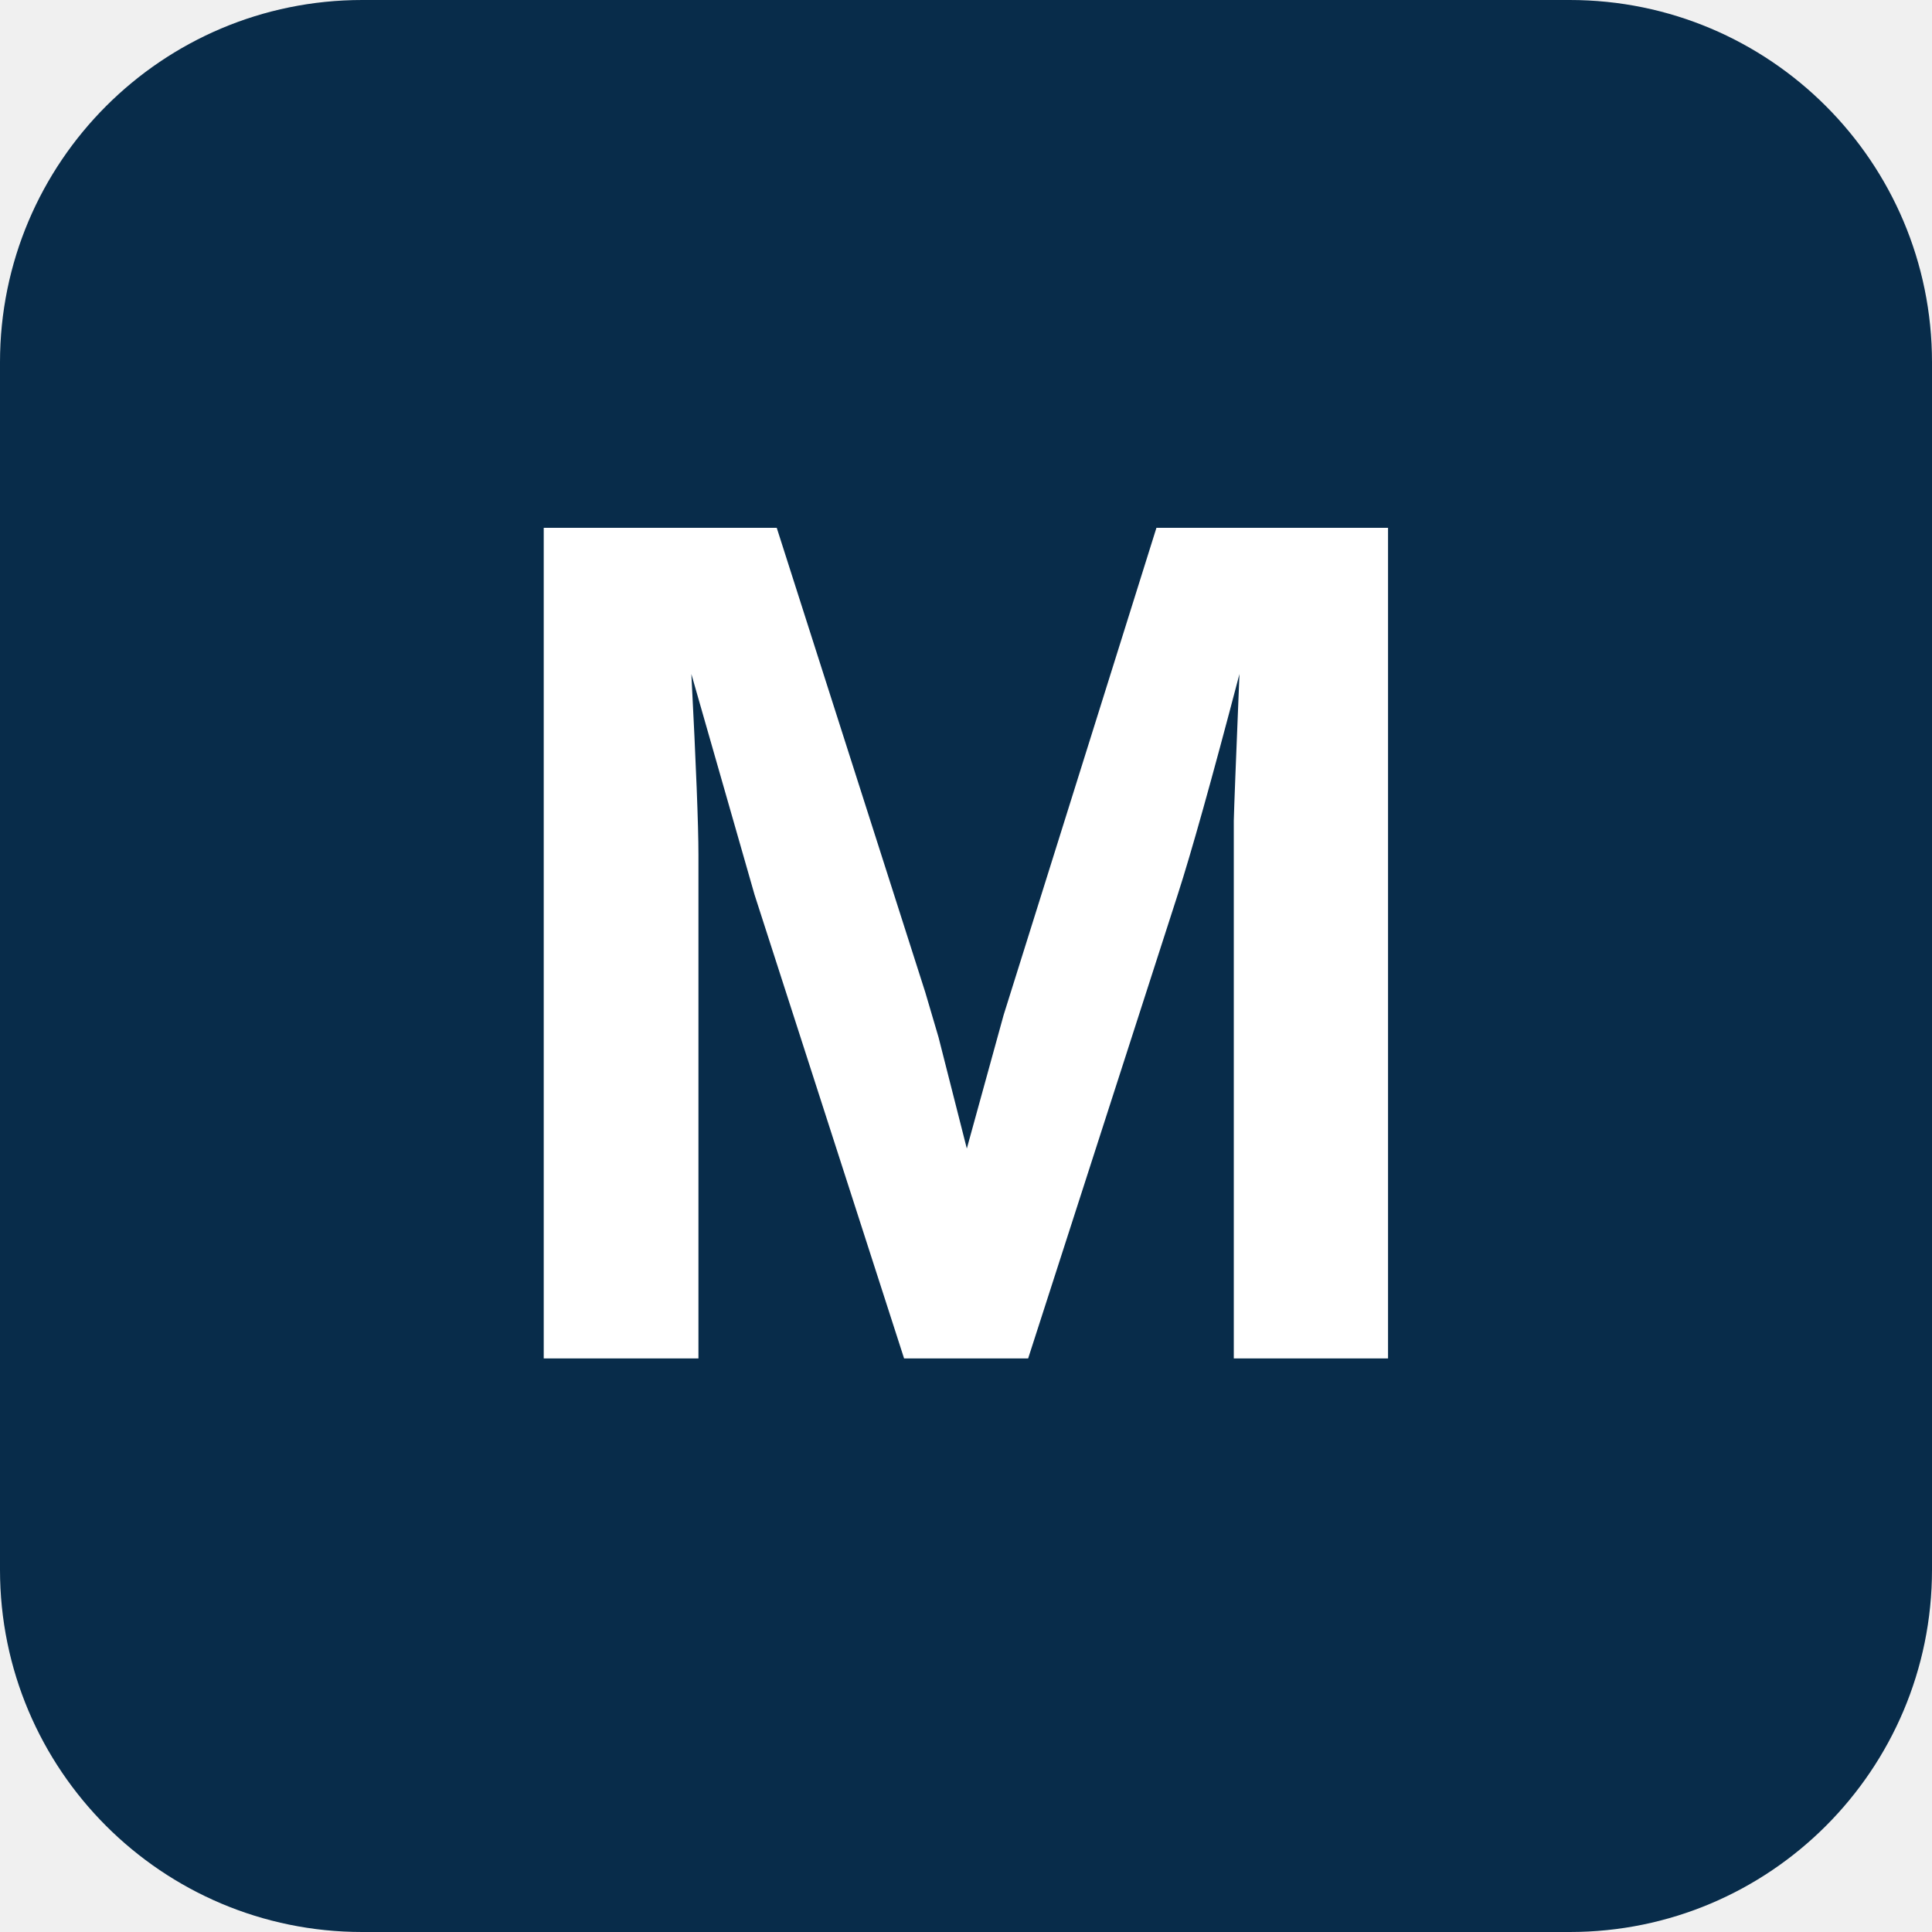
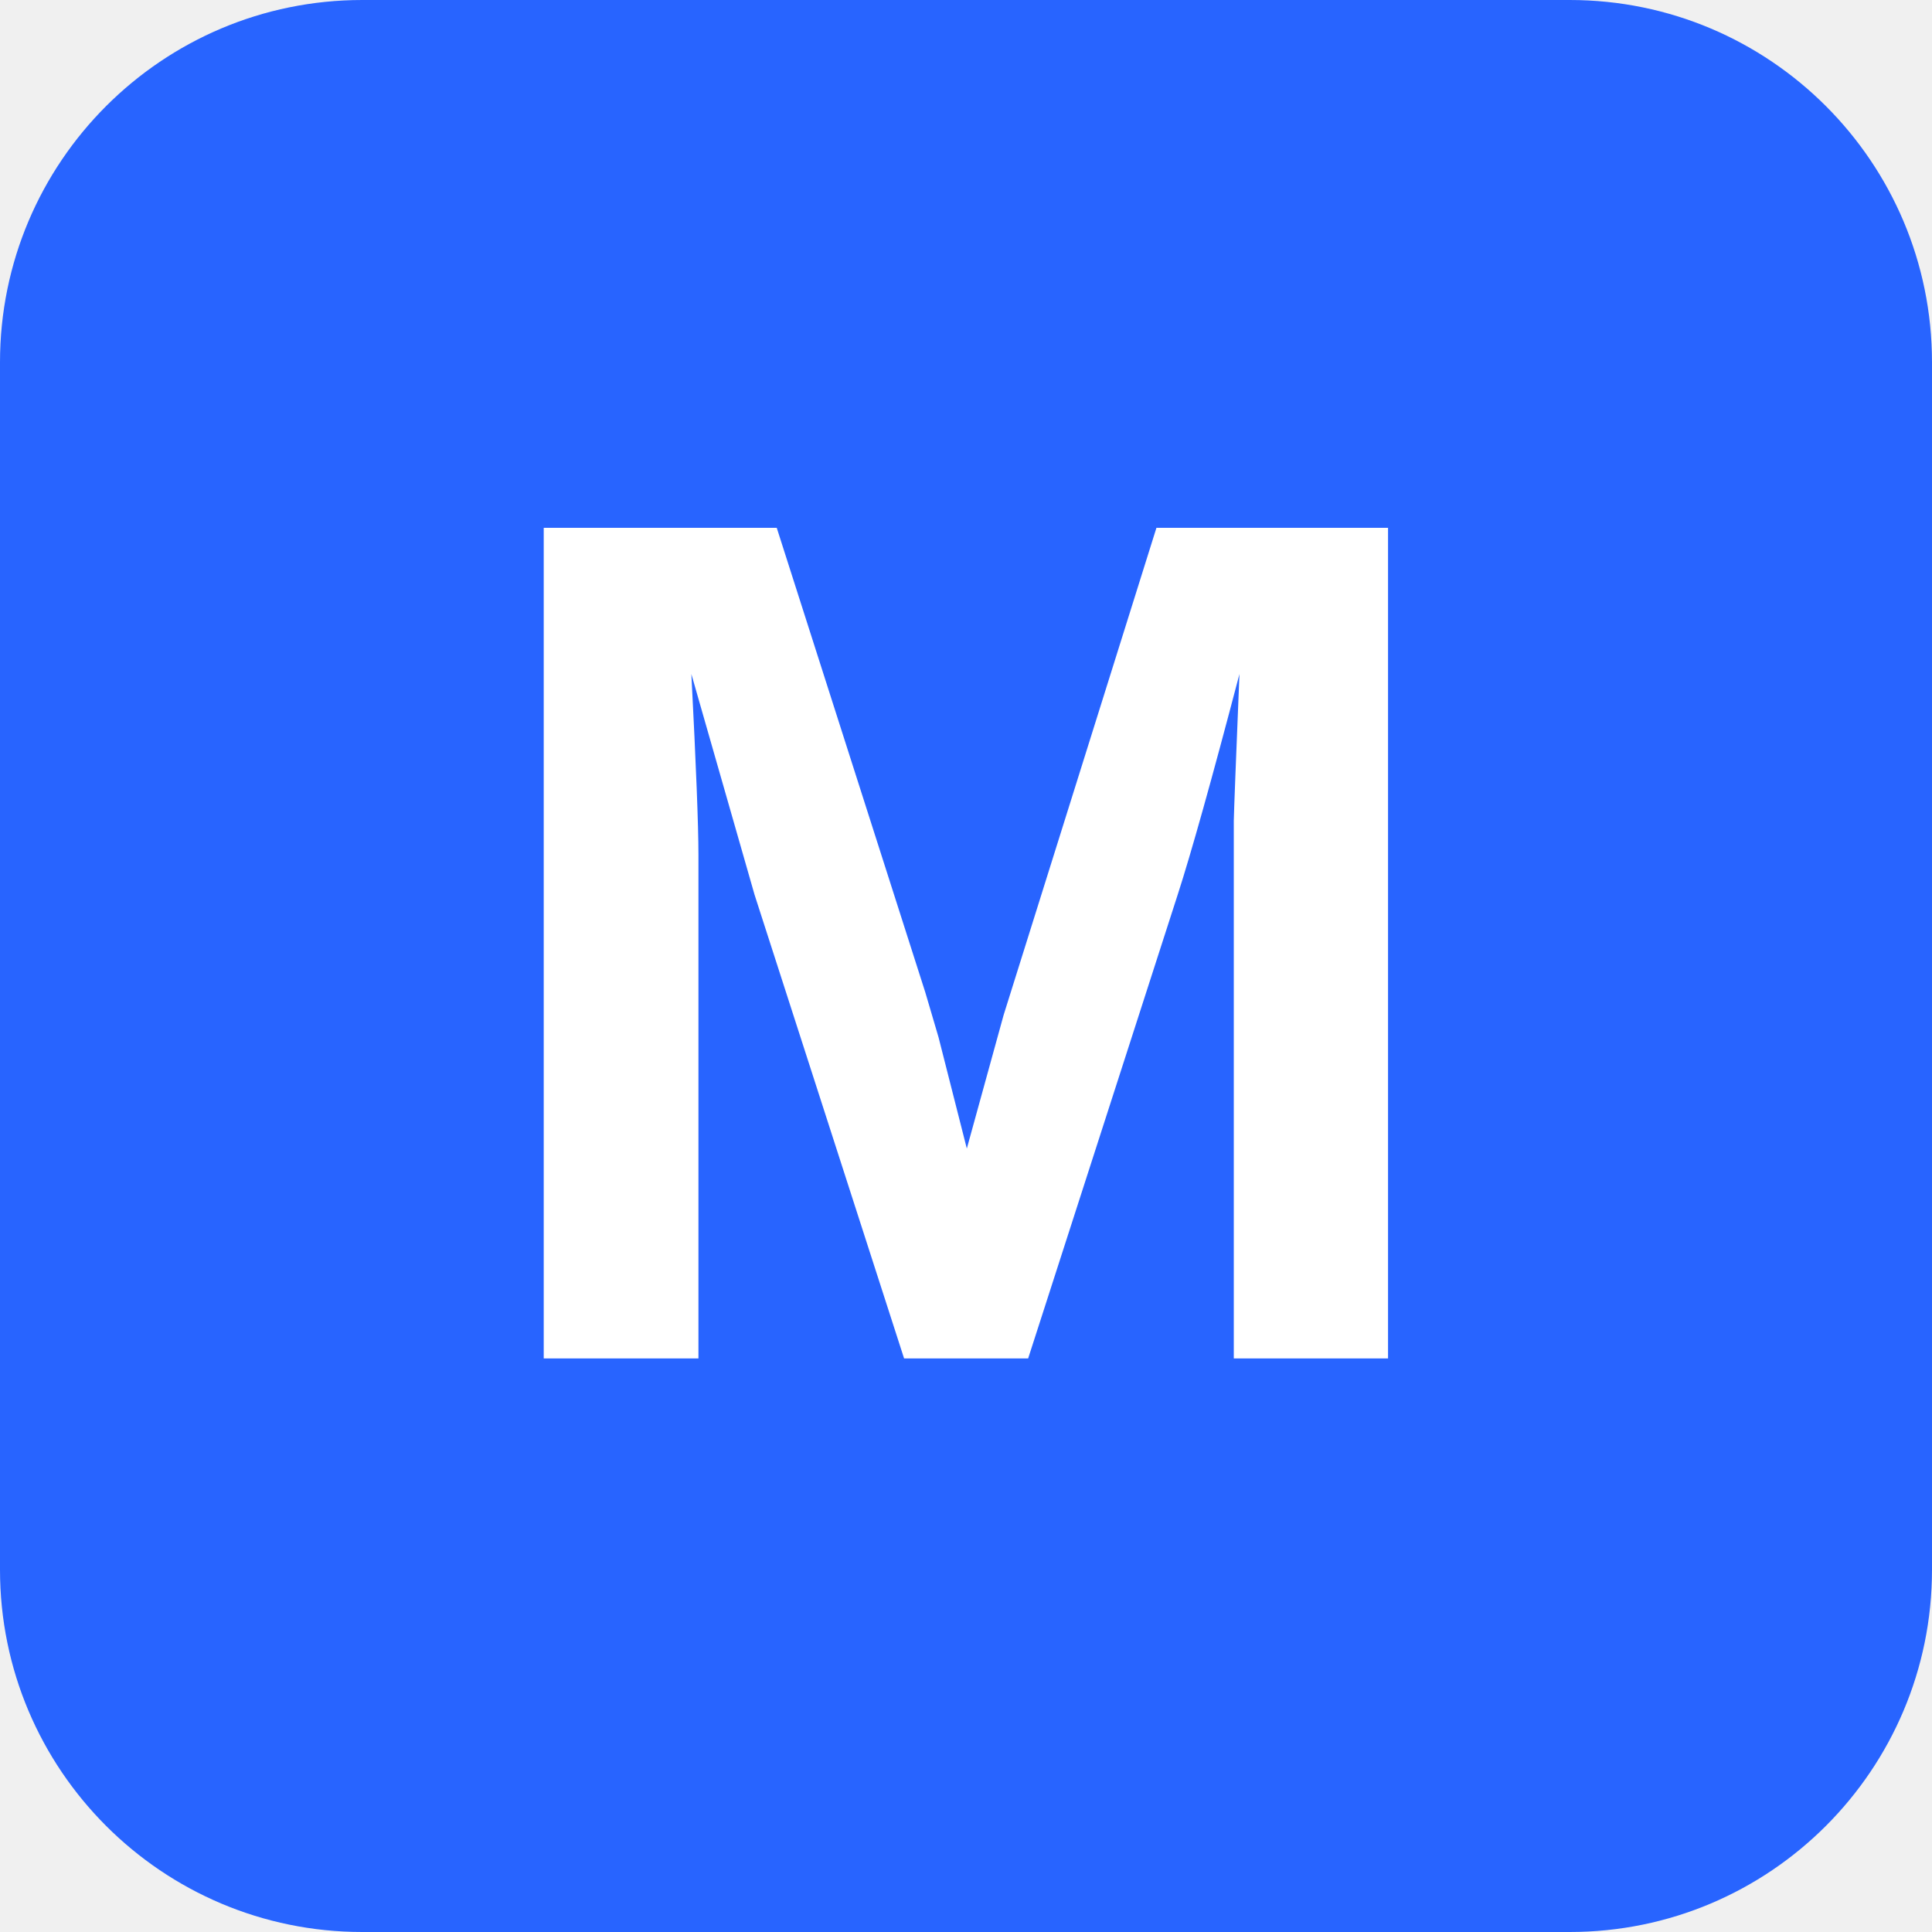
<svg xmlns="http://www.w3.org/2000/svg" viewBox="0 0 64 64">
-   <rect width="64" height="64" rx="12" fill="#082c4a" />
+   <rect width="64" height="64" rx="12" fill="#2864FF" />
  <text x="32" y="45" text-anchor="middle" font-family="Arial,sans-serif" font-weight="800" font-size="40" fill="white">M</text>
</svg>
